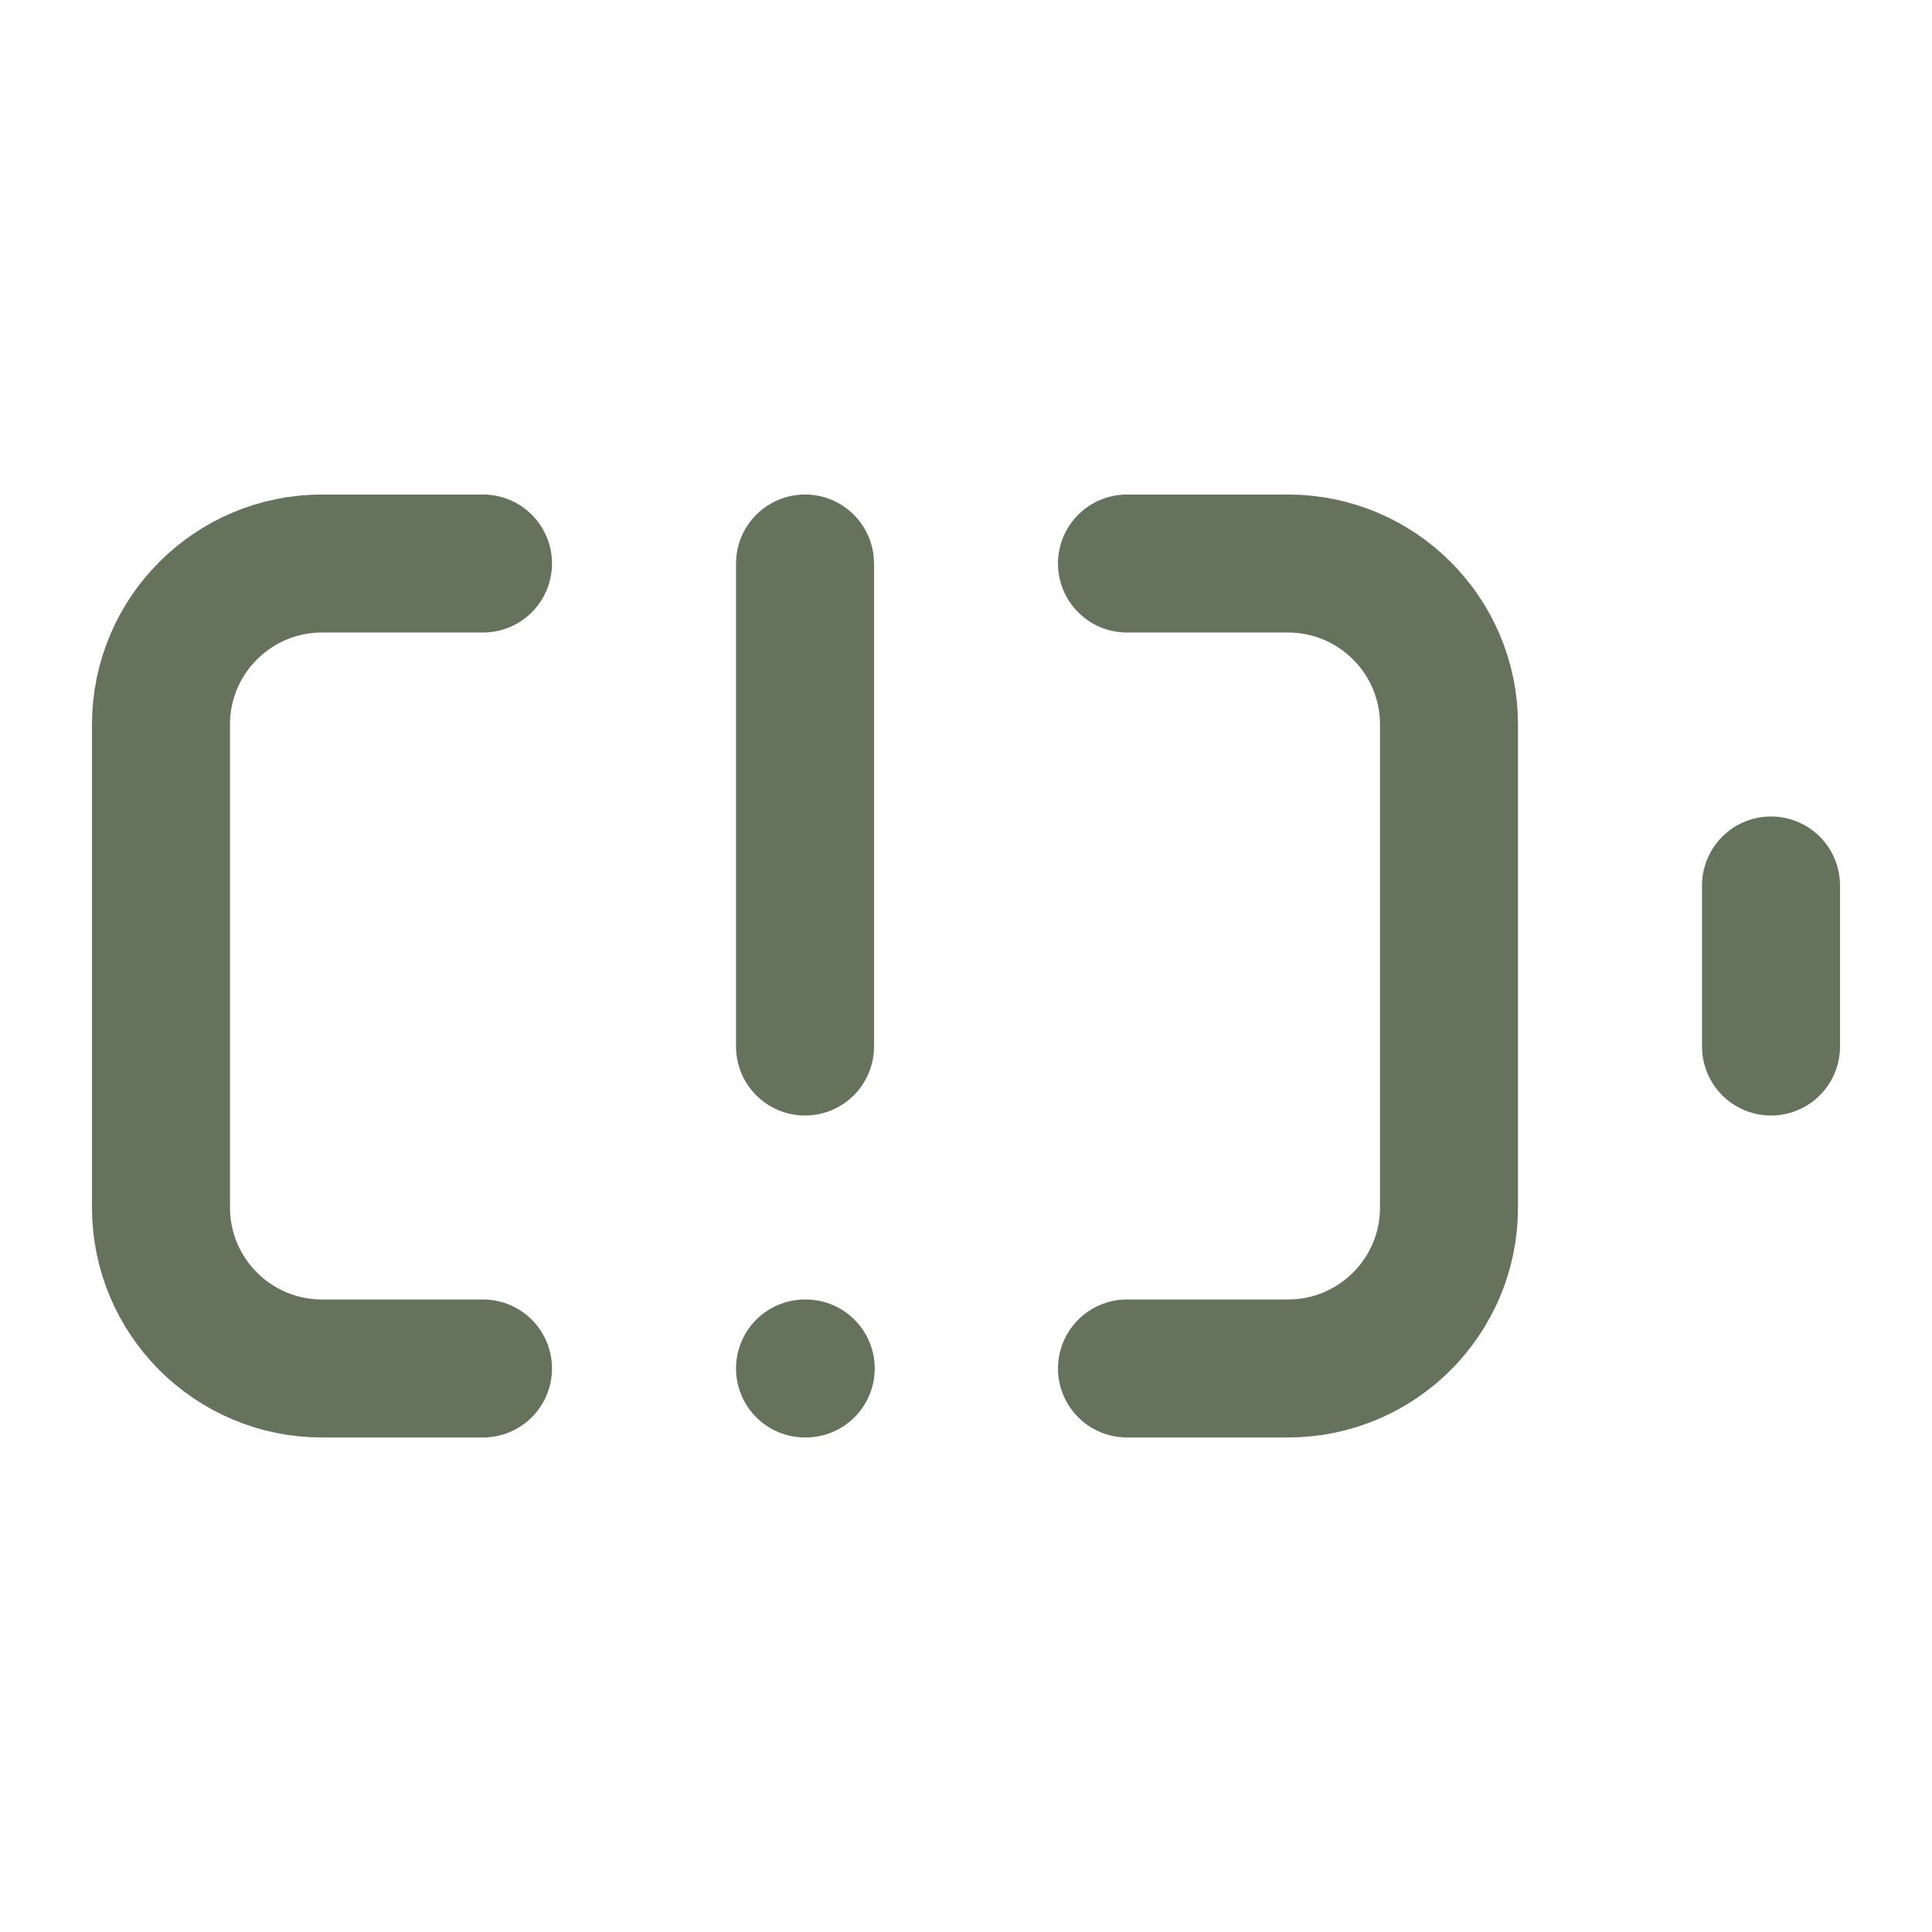
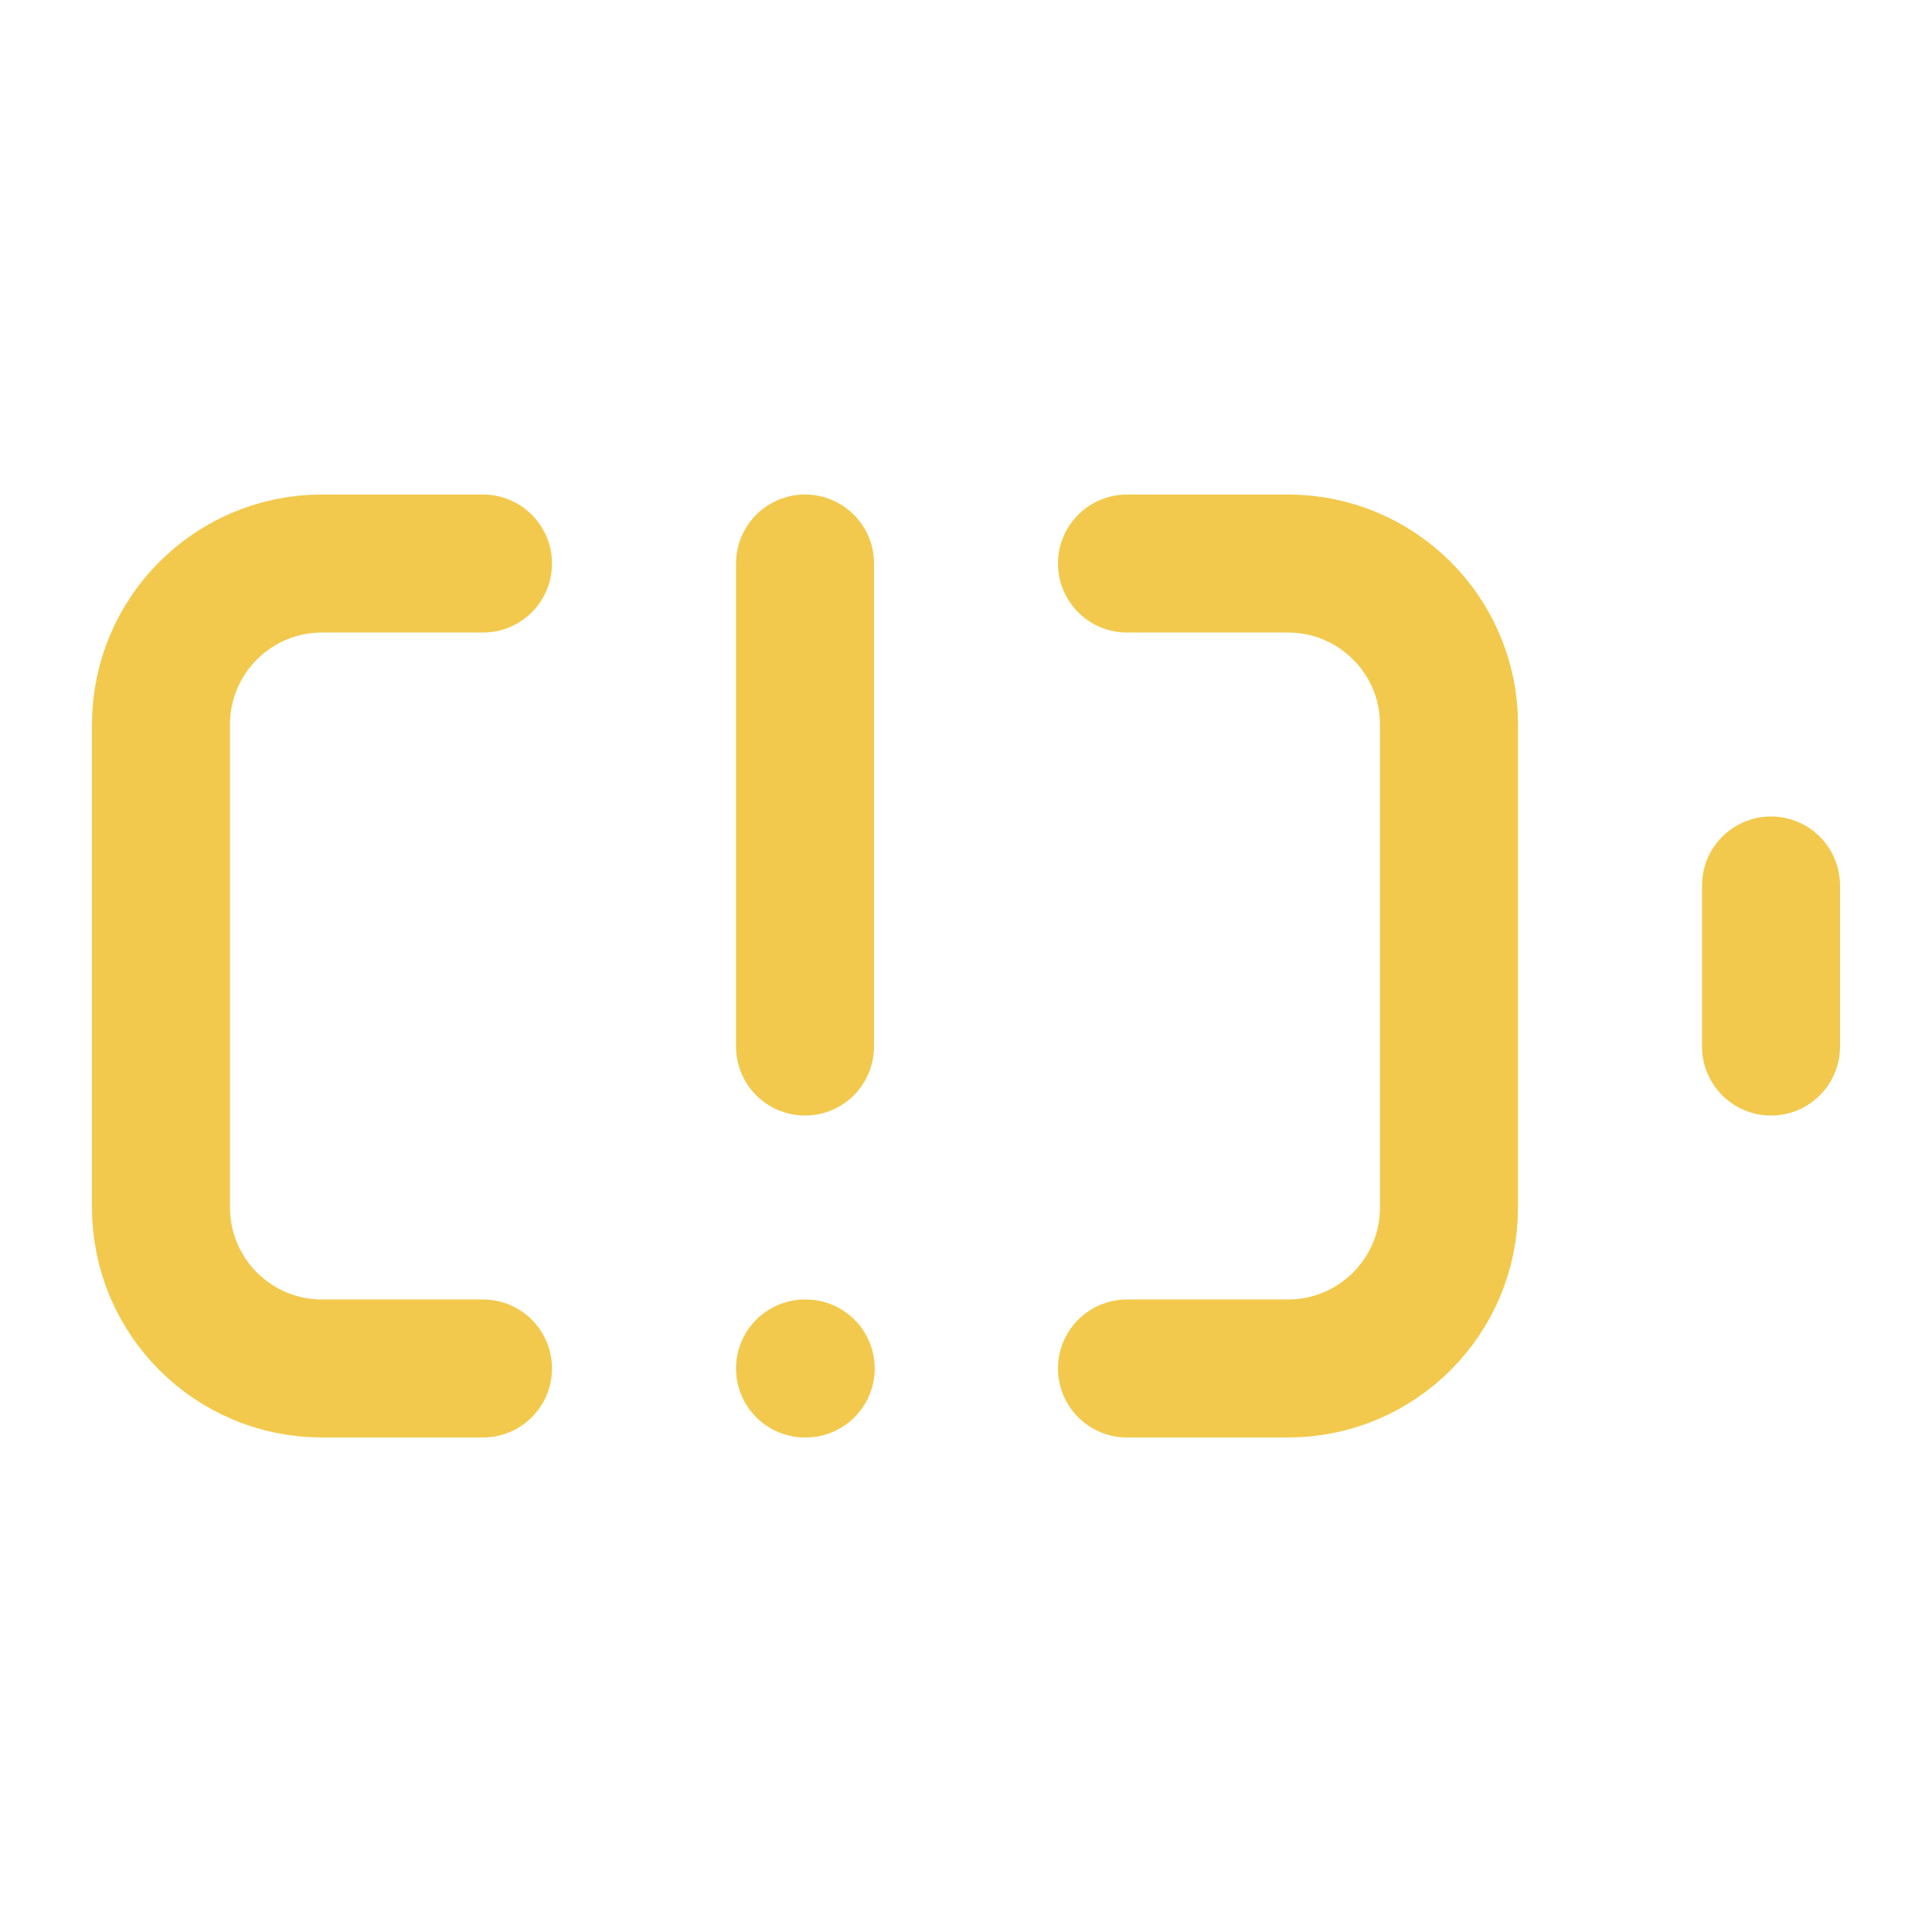
<svg xmlns="http://www.w3.org/2000/svg" viewBox="0 0 28 28">
-   <g fill="none" stroke="#65735C" stroke-linecap="round" stroke-linejoin="round" stroke-width="2">
+   <g fill="none" stroke="#F2C94C" stroke-linecap="round" stroke-linejoin="round" stroke-width="2">
    <path d="M7 8.167H4.667A2.334 2.334 0 0 0 2.333 10.5v7a2.334 2.334 0 0 0 2.334 2.333H7" />
    <path d="M16.333 8.167h2.334A2.333 2.333 0 0 1 21 10.5v7a2.333 2.333 0 0 1-2.333 2.333h-2.334" />
    <path d="M11.667 8.167v7M11.667 19.833h.01M25.667 12.833v2.334" />
  </g>
</svg>
